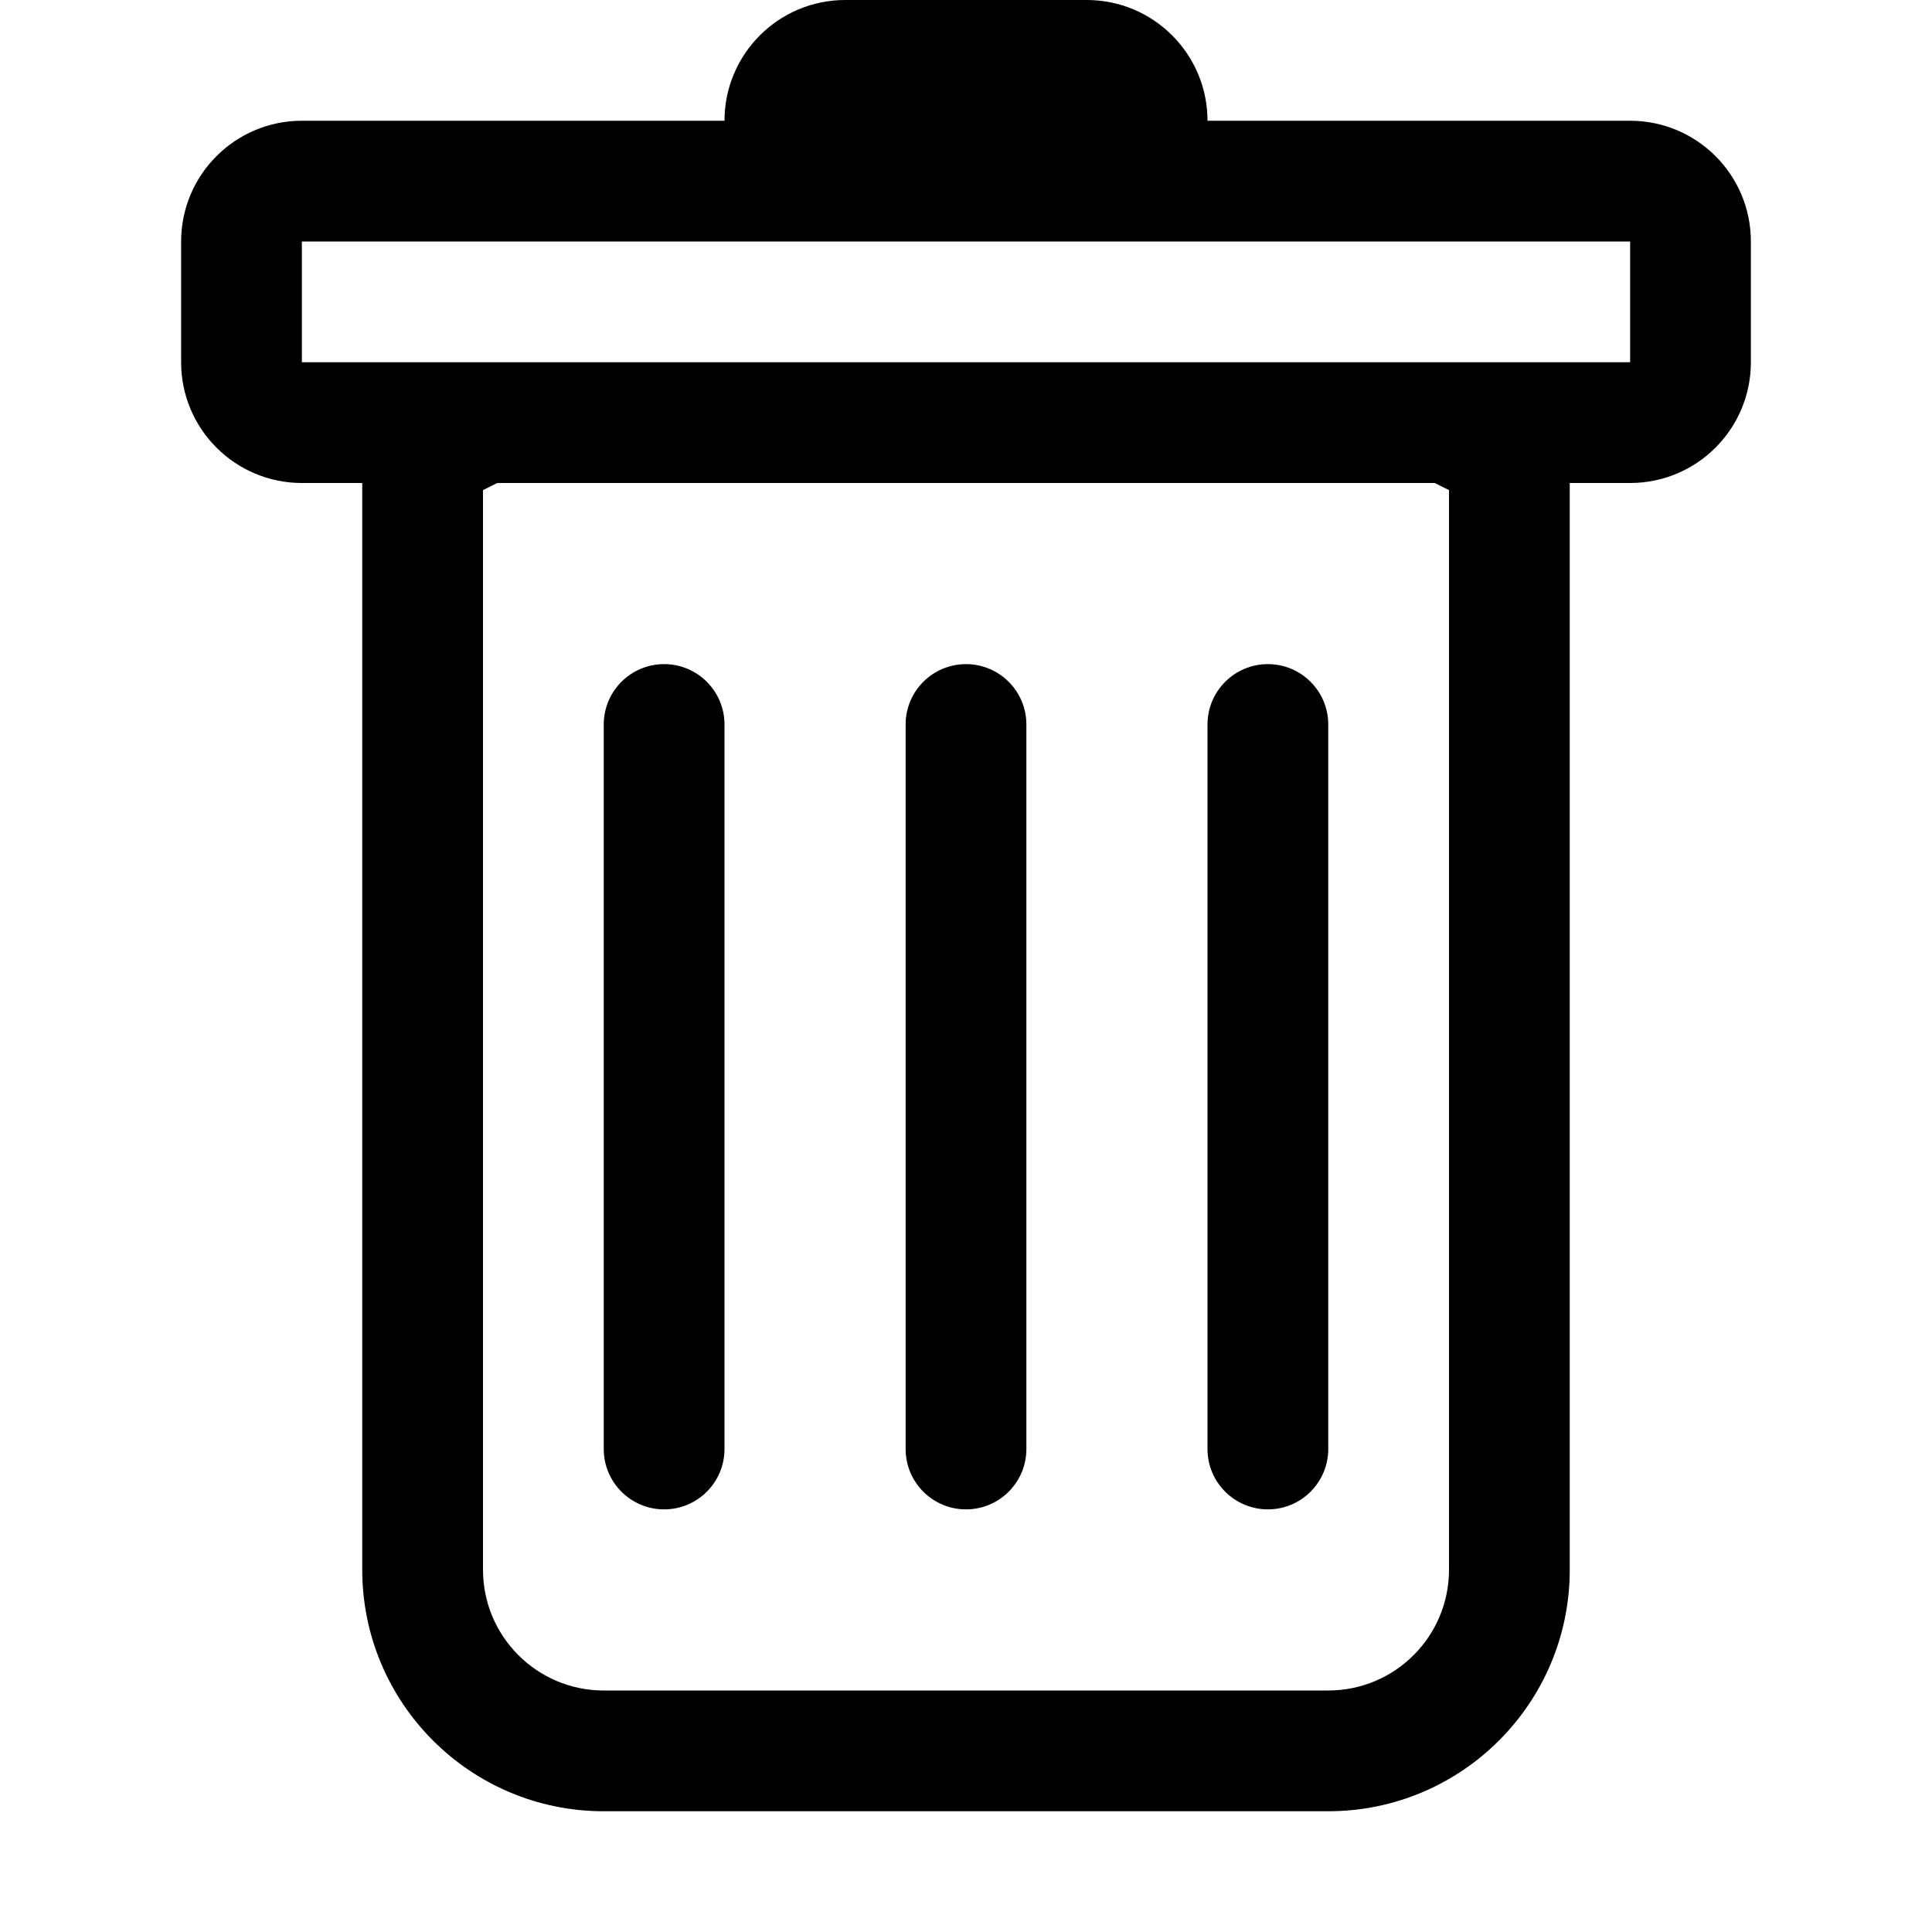
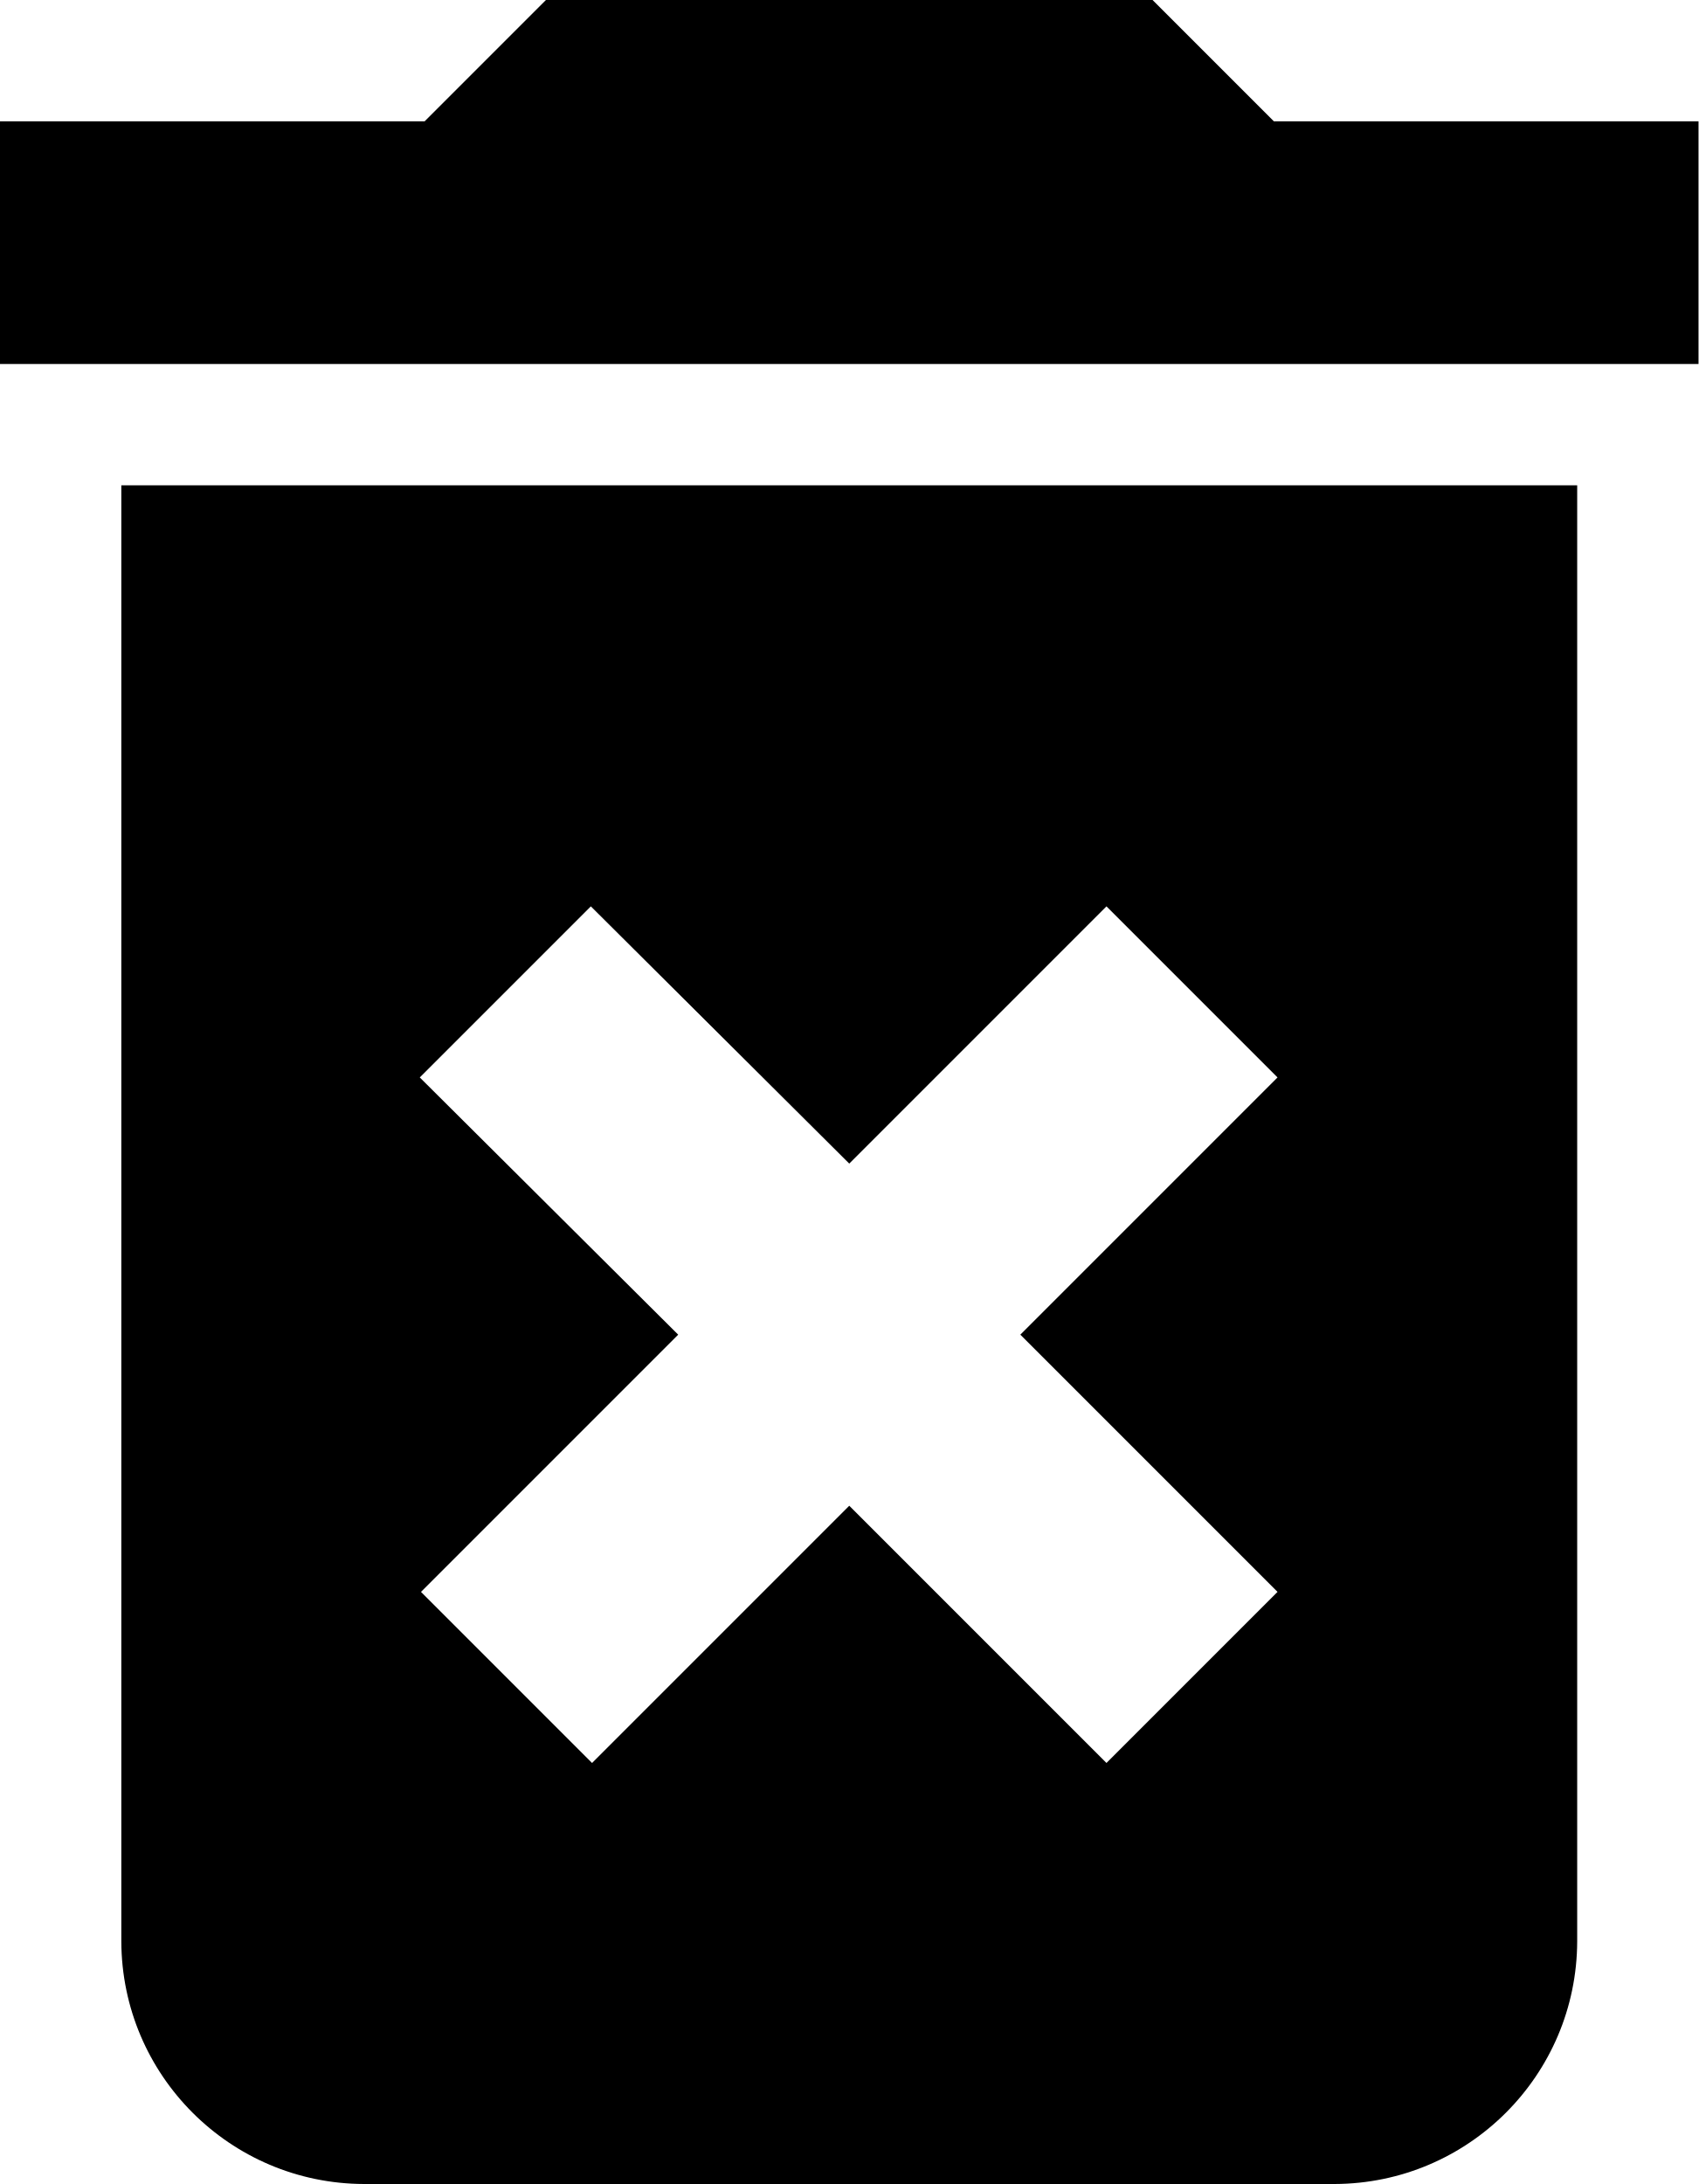
- <svg xmlns="http://www.w3.org/2000/svg" width="16" height="16" fill="currentColor" class="bi bi-trash" viewBox="0 0 16 16">
-   <path d="M5.5 5.5A.5.5 0 0 1 6 6v6a.5.5 0 0 1-1 0V6a.5.5 0 0 1 .5-.5zm2.5 0a.5.5 0 0 1 .5.5v6a.5.5 0 0 1-1 0V6a.5.5 0 0 1 .5-.5zm3 .5a.5.5 0 0 0-1 0v6a.5.5 0 0 0 1 0V6z" />
-   <path fill-rule="evenodd" d="M14.5 3a1 1 0 0 1-1 1H13v9a2 2 0 0 1-2 2H5a2 2 0 0 1-2-2V4h-.5a1 1 0 0 1-1-1V2a1 1 0 0 1 1-1H6a1 1 0 0 1 1-1h2a1 1 0 0 1 1 1h3.5a1 1 0 0 1 1 1v1zM4.118 4 4 4.059V13a1 1 0 0 0 1 1h6a1 1 0 0 0 1-1V4.059L11.882 4H4.118zM2.5 3V2h11v1h-11z" />
+ <svg xmlns="http://www.w3.org/2000/svg" width="14" height="18" fill="currentColor" viewBox="0 0 14 18">
+   <path id="Icon_material-delete-forever" data-name="Icon material-delete-forever" d="M6,19a2.006,2.006,0,0,0,2,2h8a2.006,2.006,0,0,0,2-2V7H6Zm2.46-7.12,1.41-1.41L12,12.59l2.12-2.12,1.41,1.41L13.41,14l2.12,2.12-1.41,1.41L12,15.41,9.88,17.53,8.47,16.12,10.59,14ZM15.5,4l-1-1h-5l-1,1H5V6H19V4Z" transform="translate(-5 -3)" />
</svg>
